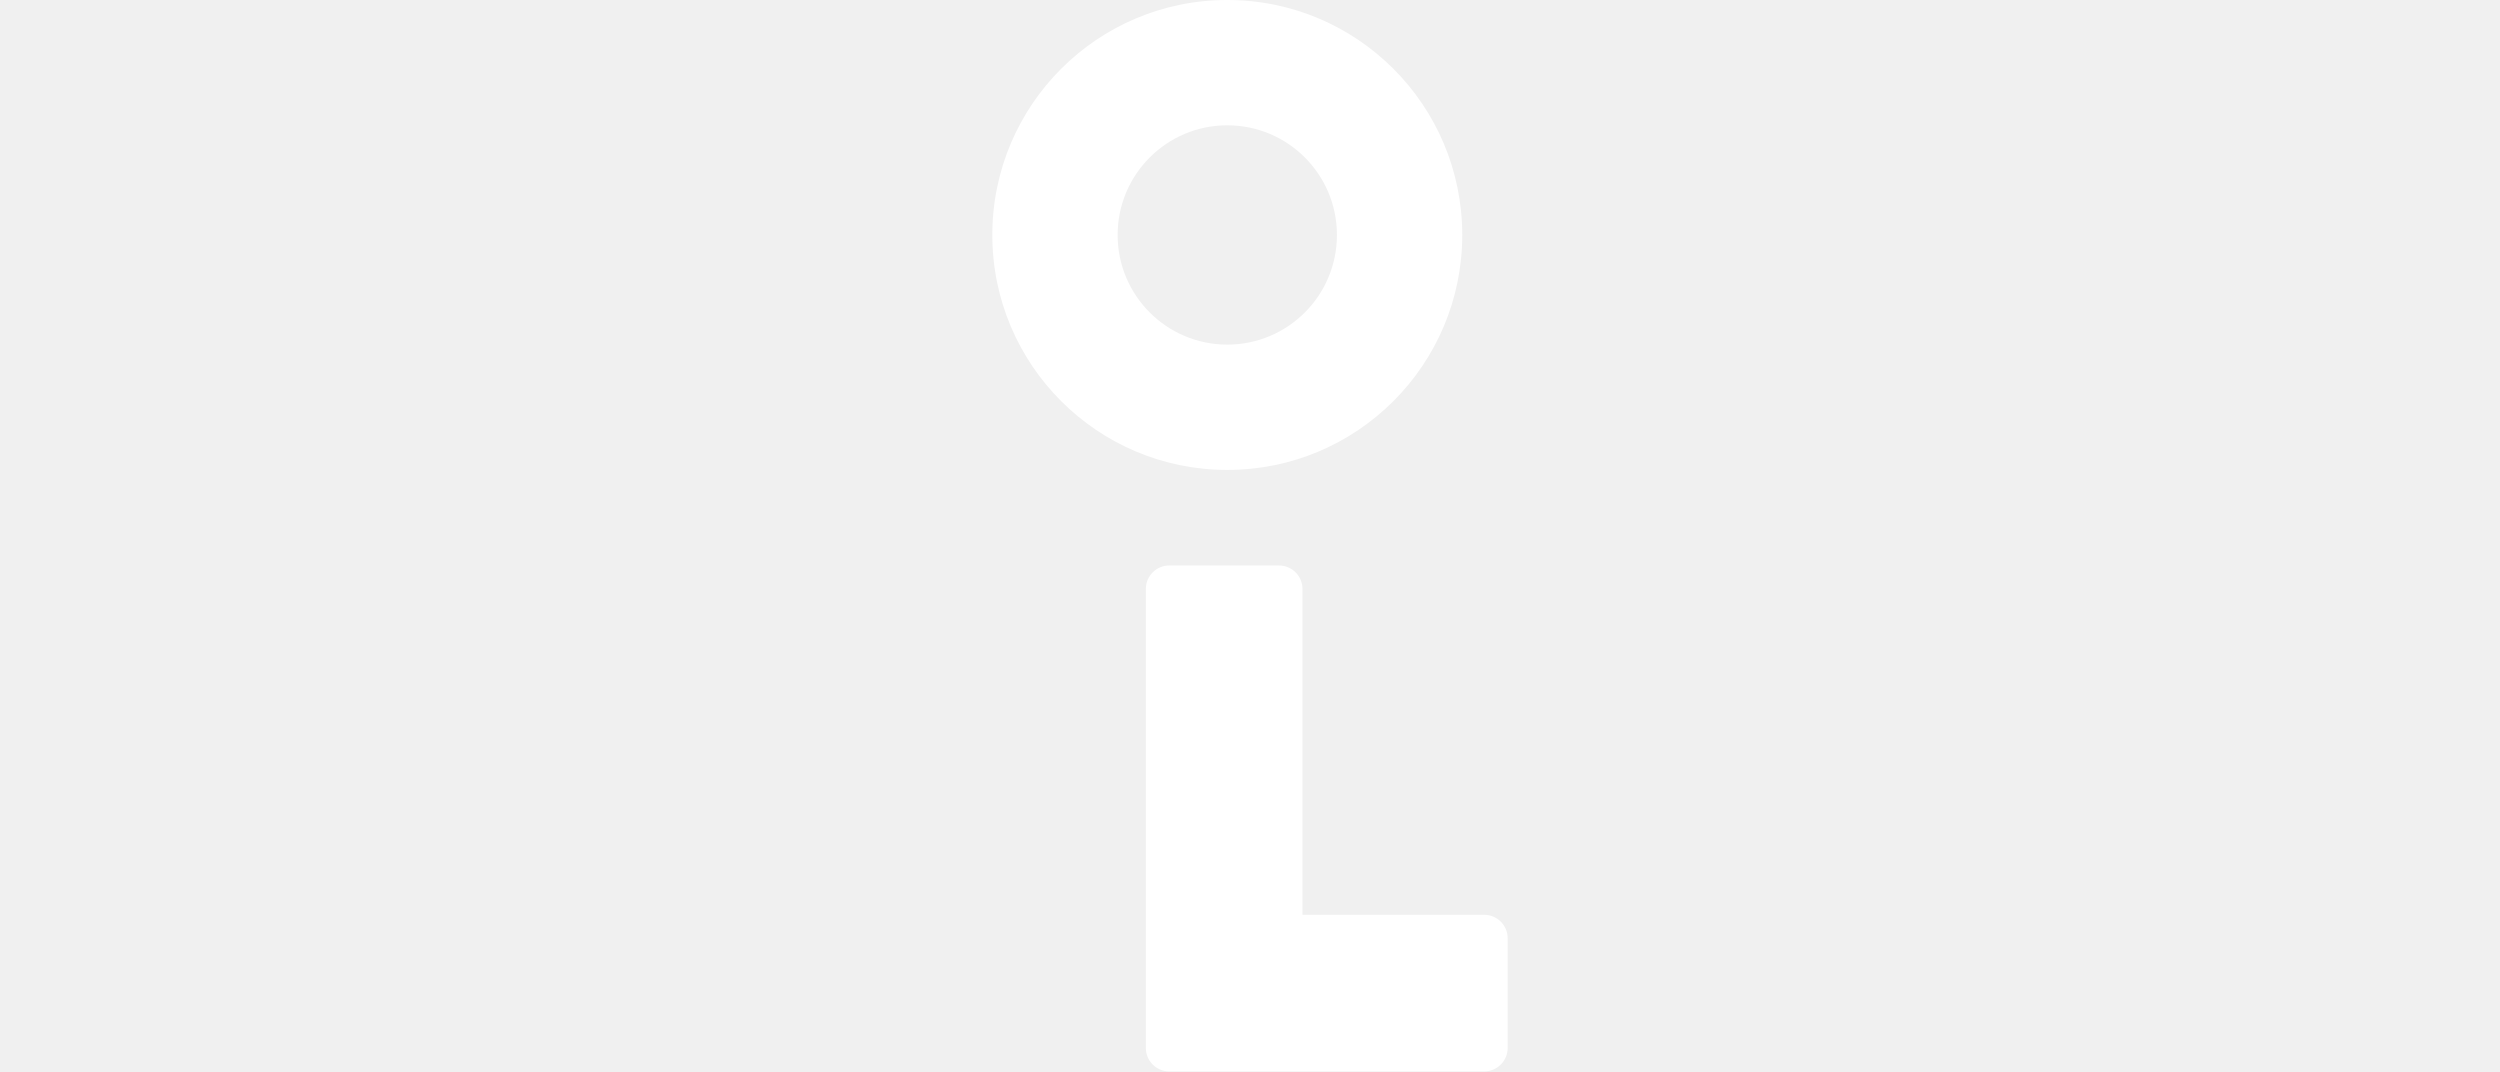
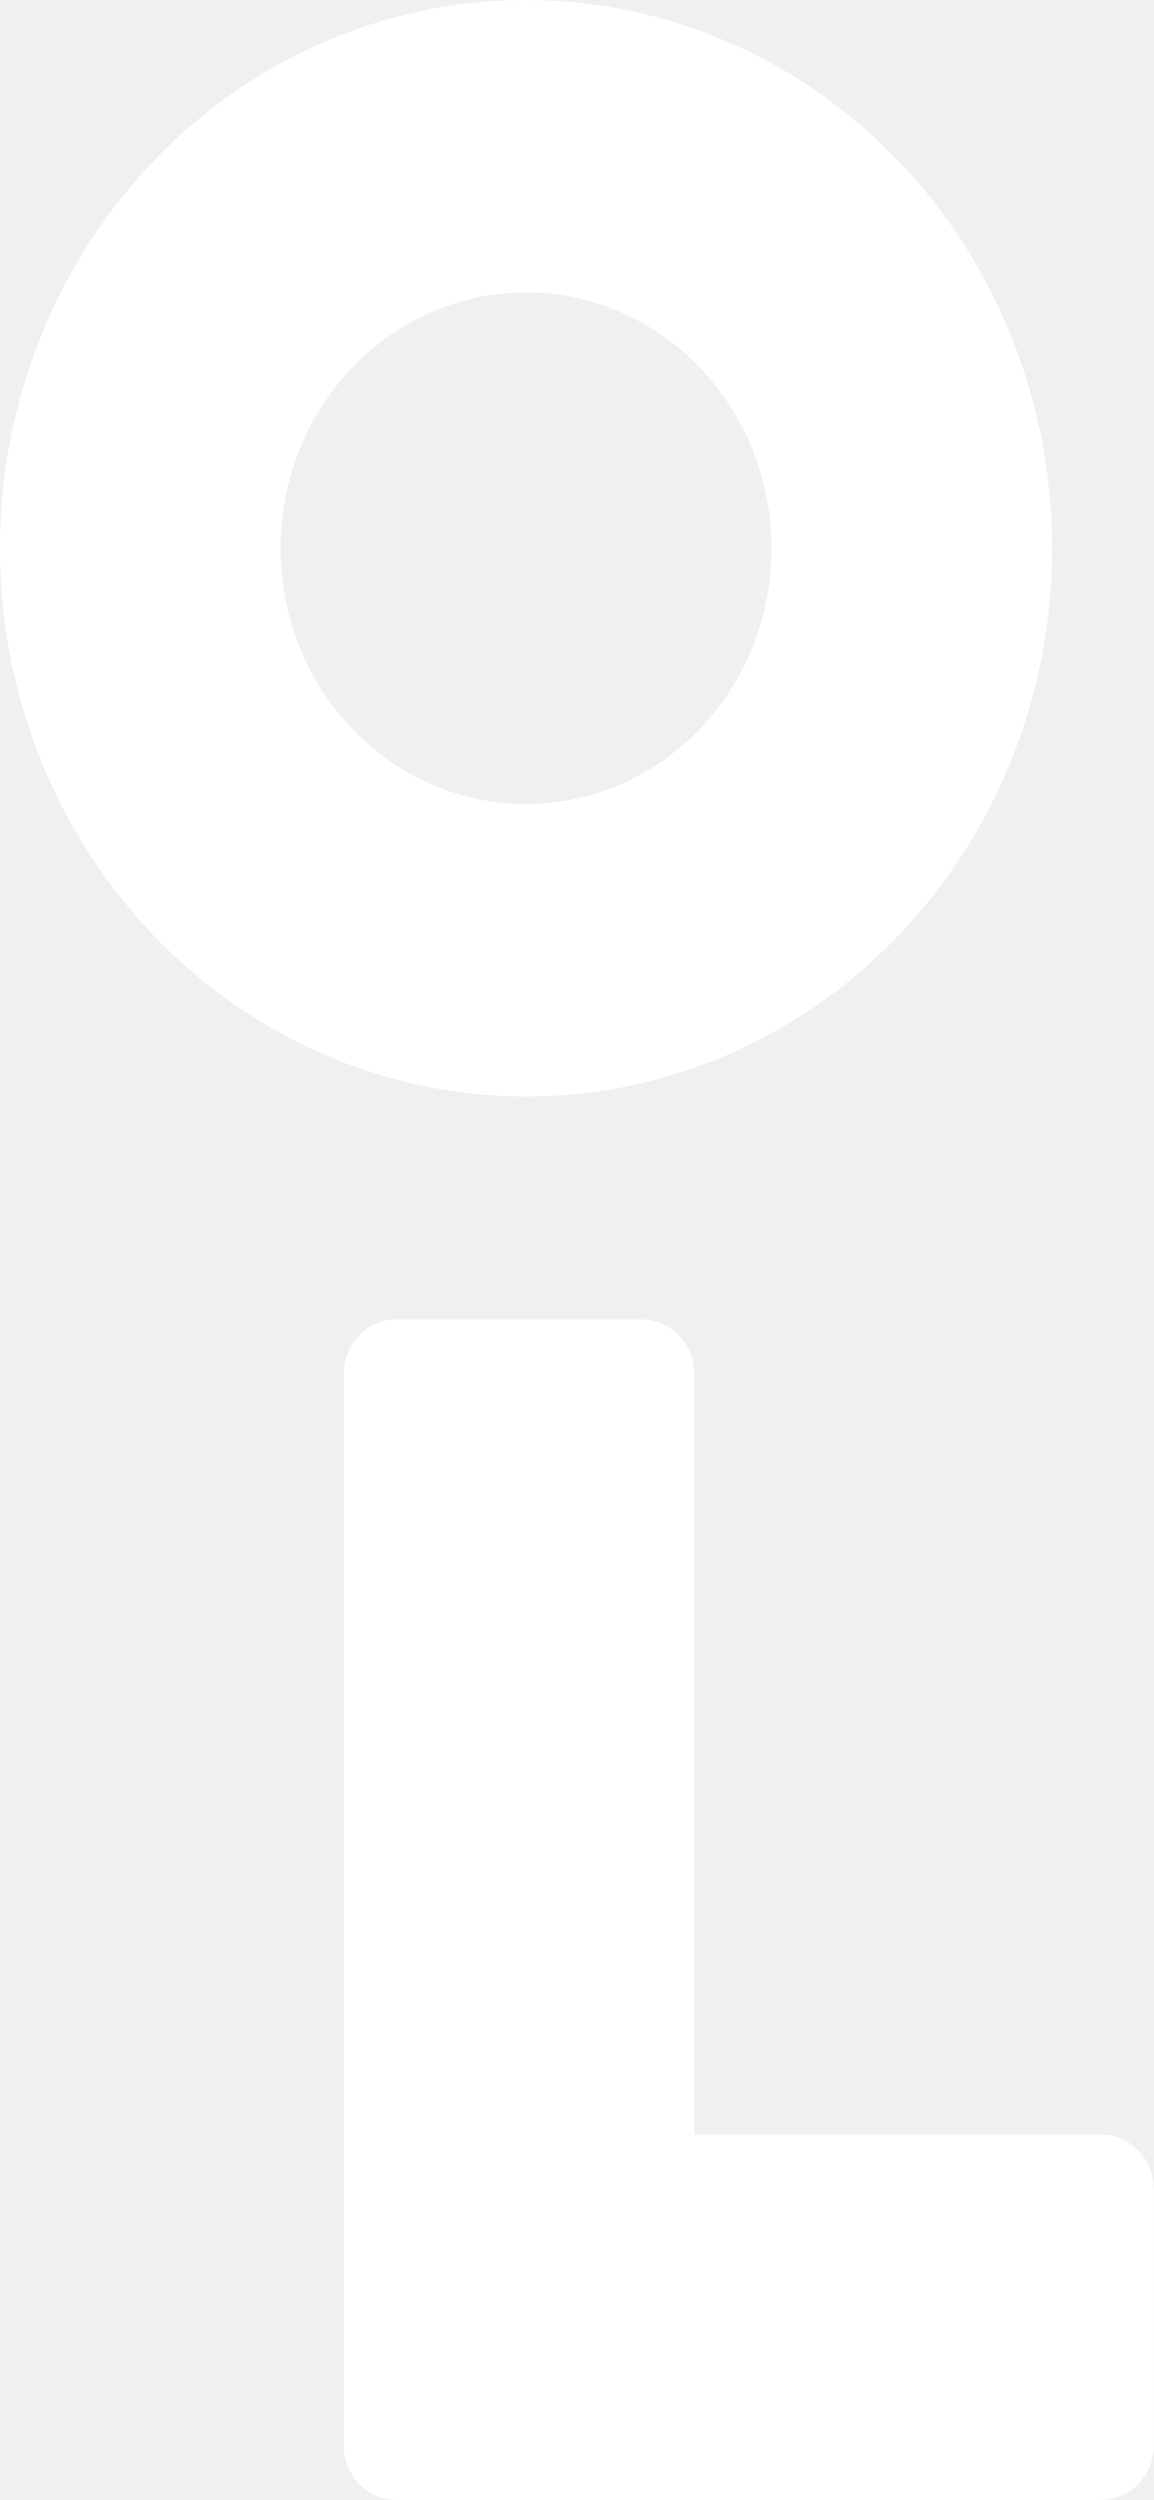
- <svg xmlns="http://www.w3.org/2000/svg" width="140" height="60" viewBox="0 0 100 207.903">
-   <path id="Logo" d="M95.441,207.9A4.559,4.559,0,0,0,100,203.343V182.067a4.559,4.559,0,0,0-4.559-4.559H60.182V114.286a4.559,4.559,0,0,0-4.559-4.559H34.347a4.559,4.559,0,0,0-4.559,4.559v89.058a4.559,4.559,0,0,0,4.559,4.559H95.441ZM45.593,24.316A21.277,21.277,0,1,0,66.869,45.593,21.277,21.277,0,0,0,45.593,24.316ZM45.593,0A45.593,45.593,0,1,0,91.185,45.593,45.593,45.593,0,0,0,45.593,0Z" fill="#fff" fill-rule="evenodd" />
+ <svg xmlns="http://www.w3.org/2000/svg" width="90" height="195" viewBox="0 0 90 195" fill="none">
+   <path fill-rule="evenodd" clip-rule="evenodd" d="M85.897 194.997C86.985 194.997 88.028 194.547 88.798 193.745C89.567 192.944 89.999 191.857 90 190.723V170.767C90 169.633 89.568 168.546 88.798 167.744C88.029 166.942 86.985 166.491 85.897 166.491H54.164V107.193C54.164 106.059 53.732 104.971 52.962 104.169C52.193 103.368 51.149 102.917 50.061 102.917H30.913C29.825 102.917 28.781 103.368 28.012 104.169C27.242 104.971 26.81 106.059 26.81 107.193V190.724C26.81 191.858 27.242 192.946 28.012 193.748C28.781 194.549 29.825 195 30.913 195H85.897V194.997ZM41.034 22.807C37.247 22.807 33.544 23.977 30.395 26.17C27.246 28.362 24.792 31.479 23.342 35.126C21.893 38.772 21.513 42.785 22.252 46.656C22.991 50.527 24.814 54.083 27.492 56.874C30.171 59.666 33.583 61.566 37.297 62.336C41.012 63.106 44.862 62.711 48.361 61.201C51.86 59.69 54.851 57.133 56.955 53.851C59.059 50.569 60.182 46.71 60.182 42.763C60.182 37.471 58.165 32.395 54.574 28.652C50.983 24.91 46.113 22.807 41.034 22.807V22.807ZM41.034 1.02907e-08C32.919 -0 24.985 2.508 18.237 7.206C11.489 11.905 6.23 18.584 3.124 26.398C0.018 34.212 -0.795 42.81 0.788 51.105C2.372 59.401 6.279 67.021 12.018 73.001C17.757 78.982 25.068 83.055 33.028 84.705C40.987 86.355 49.238 85.508 56.736 82.272C64.234 79.035 70.642 73.554 75.151 66.522C79.66 59.489 82.067 51.221 82.067 42.763C82.067 31.422 77.744 20.545 70.049 12.525C62.353 4.506 51.917 0 41.034 1.02907e-08V1.02907e-08Z" fill="white" />
</svg>
